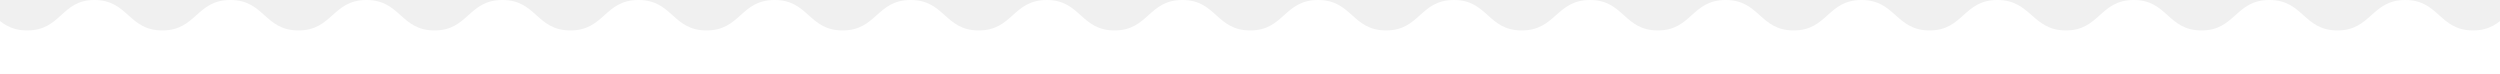
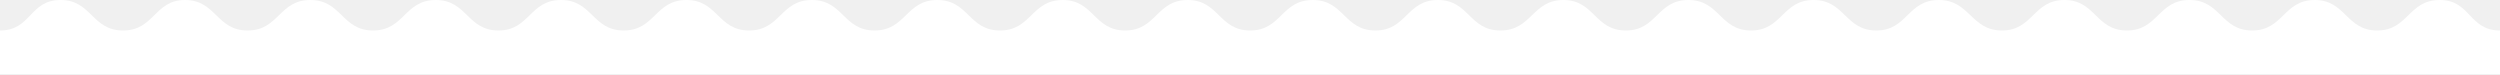
- <svg xmlns="http://www.w3.org/2000/svg" width="1150" height="34" viewBox="0 0 1150 34" fill="none">
-   <path d="M1168.8 0C1153.15 0 1153.15 14 1137.61 14C1122.07 14 1121.96 0 1106.41 0C1090.87 0 1090.76 14 1075.22 14C1059.57 14 1059.57 0 1043.91 0C1028.26 0 1028.26 14 1012.72 14C997.065 14 997.065 0 981.522 0C965.87 0 965.87 14 950.326 14C934.783 14 934.348 0 918.804 0C903.152 0 903.152 14 887.609 14C872.065 14 871.848 0 856.304 0C840.652 0 840.652 14 825.109 14C809.456 14 809.456 0 793.804 0C778.152 0 778.152 14 762.609 14C746.956 14 746.957 0 731.413 0C715.87 0 715.652 14 700 14C684.348 14 684.348 0 668.804 0C653.152 0 653.152 14 637.609 14C621.956 14 621.956 0 606.304 0C590.652 0 590.652 14 575.109 14C559.456 14 559.457 0 543.913 0C528.261 0 528.261 14 512.717 14C497.065 14 497.065 0 481.522 0C465.87 0 465.87 14 450.217 14C434.565 14 434.565 0 418.913 0C403.261 0 403.261 14 387.609 14C371.957 14 371.957 0 356.304 0C340.652 0 340.652 14 325 14C309.348 14 309.348 0 293.696 0C278.043 0 278.043 14 262.391 14C246.739 14 246.739 0 231.087 0C215.435 0 215.435 14 199.891 14C184.239 14 184.239 0 168.587 0C152.935 0 152.935 14 137.283 14C121.63 14 121.63 0 105.978 0C90.326 0 90.326 14 74.674 14C59.022 14 59.022 0 43.37 0C28.152 0 28.152 14 12.5 14C-3.152 14 -3.152 0 -18.696 0C-34.239 0 -34.348 14 -50 14V34H1200V14C1184.35 14 1184.35 0 1168.8 0Z" fill="white" />
+ <svg xmlns="http://www.w3.org/2000/svg" width="1148" height="34" viewBox="0 0 1148 34" fill="none">
+   <path d="M1120.3 0C1105.9 0 1105.9 14 1091.6 14C1077.3 14 1077.2 0 1062.9 0C1048.6 0 1048.5 14 1034.2 14C1019.8 14 1019.8 0 1005.4 0C991 0 991 14 976.7 14C962.3 14 962.3 0 948 0C933.6 0 933.6 14 919.3 14C905 14 904.6 0 890.3 0C875.9 0 875.9 14 861.6 14C847.3 14 847.1 0 832.8 0C818.4 0 818.4 14 804.1 14C789.7 14 789.7 0 775.3 0C760.9 0 760.9 14 746.6 14C732.2 14 732.2 0 717.9 0C703.6 0 703.4 14 689 14C674.6 14 674.6 0 660.3 0C645.9 0 645.9 14 631.6 14C617.2 14 617.2 0 602.8 0C588.4 0 588.4 14 574.1 14C559.7 14 559.7 0 545.4 0C531 0 531 14 516.7 14C502.3 14 502.3 0 488 0C473.6 0 473.6 14 459.2 14C444.8 14 444.8 0 430.4 0C416 0 416 14 401.6 14C387.2 14 387.2 0 372.8 0C358.4 0 358.4 14 344 14C329.6 14 329.6 0 315.2 0C300.8 0 300.8 14 286.4 14C272 14 272 0 257.6 0C243.2 0 243.2 14 228.9 14C214.5 14 214.5 0 200.1 0C185.7 0 185.7 14 171.3 14C156.9 14 156.9 0 142.5 0C128.1 0 128.1 14 113.7 14C99.3 14 99.3 0 84.9 0C70.9 0 70.9 14 56.5 14C42.1 14 42.1 0 27.8 0C13.5 0 14.4 14 0 14V34H1148V14C1133.6 14 1134.6 0 1120.3 0Z" fill="white" />
</svg>
